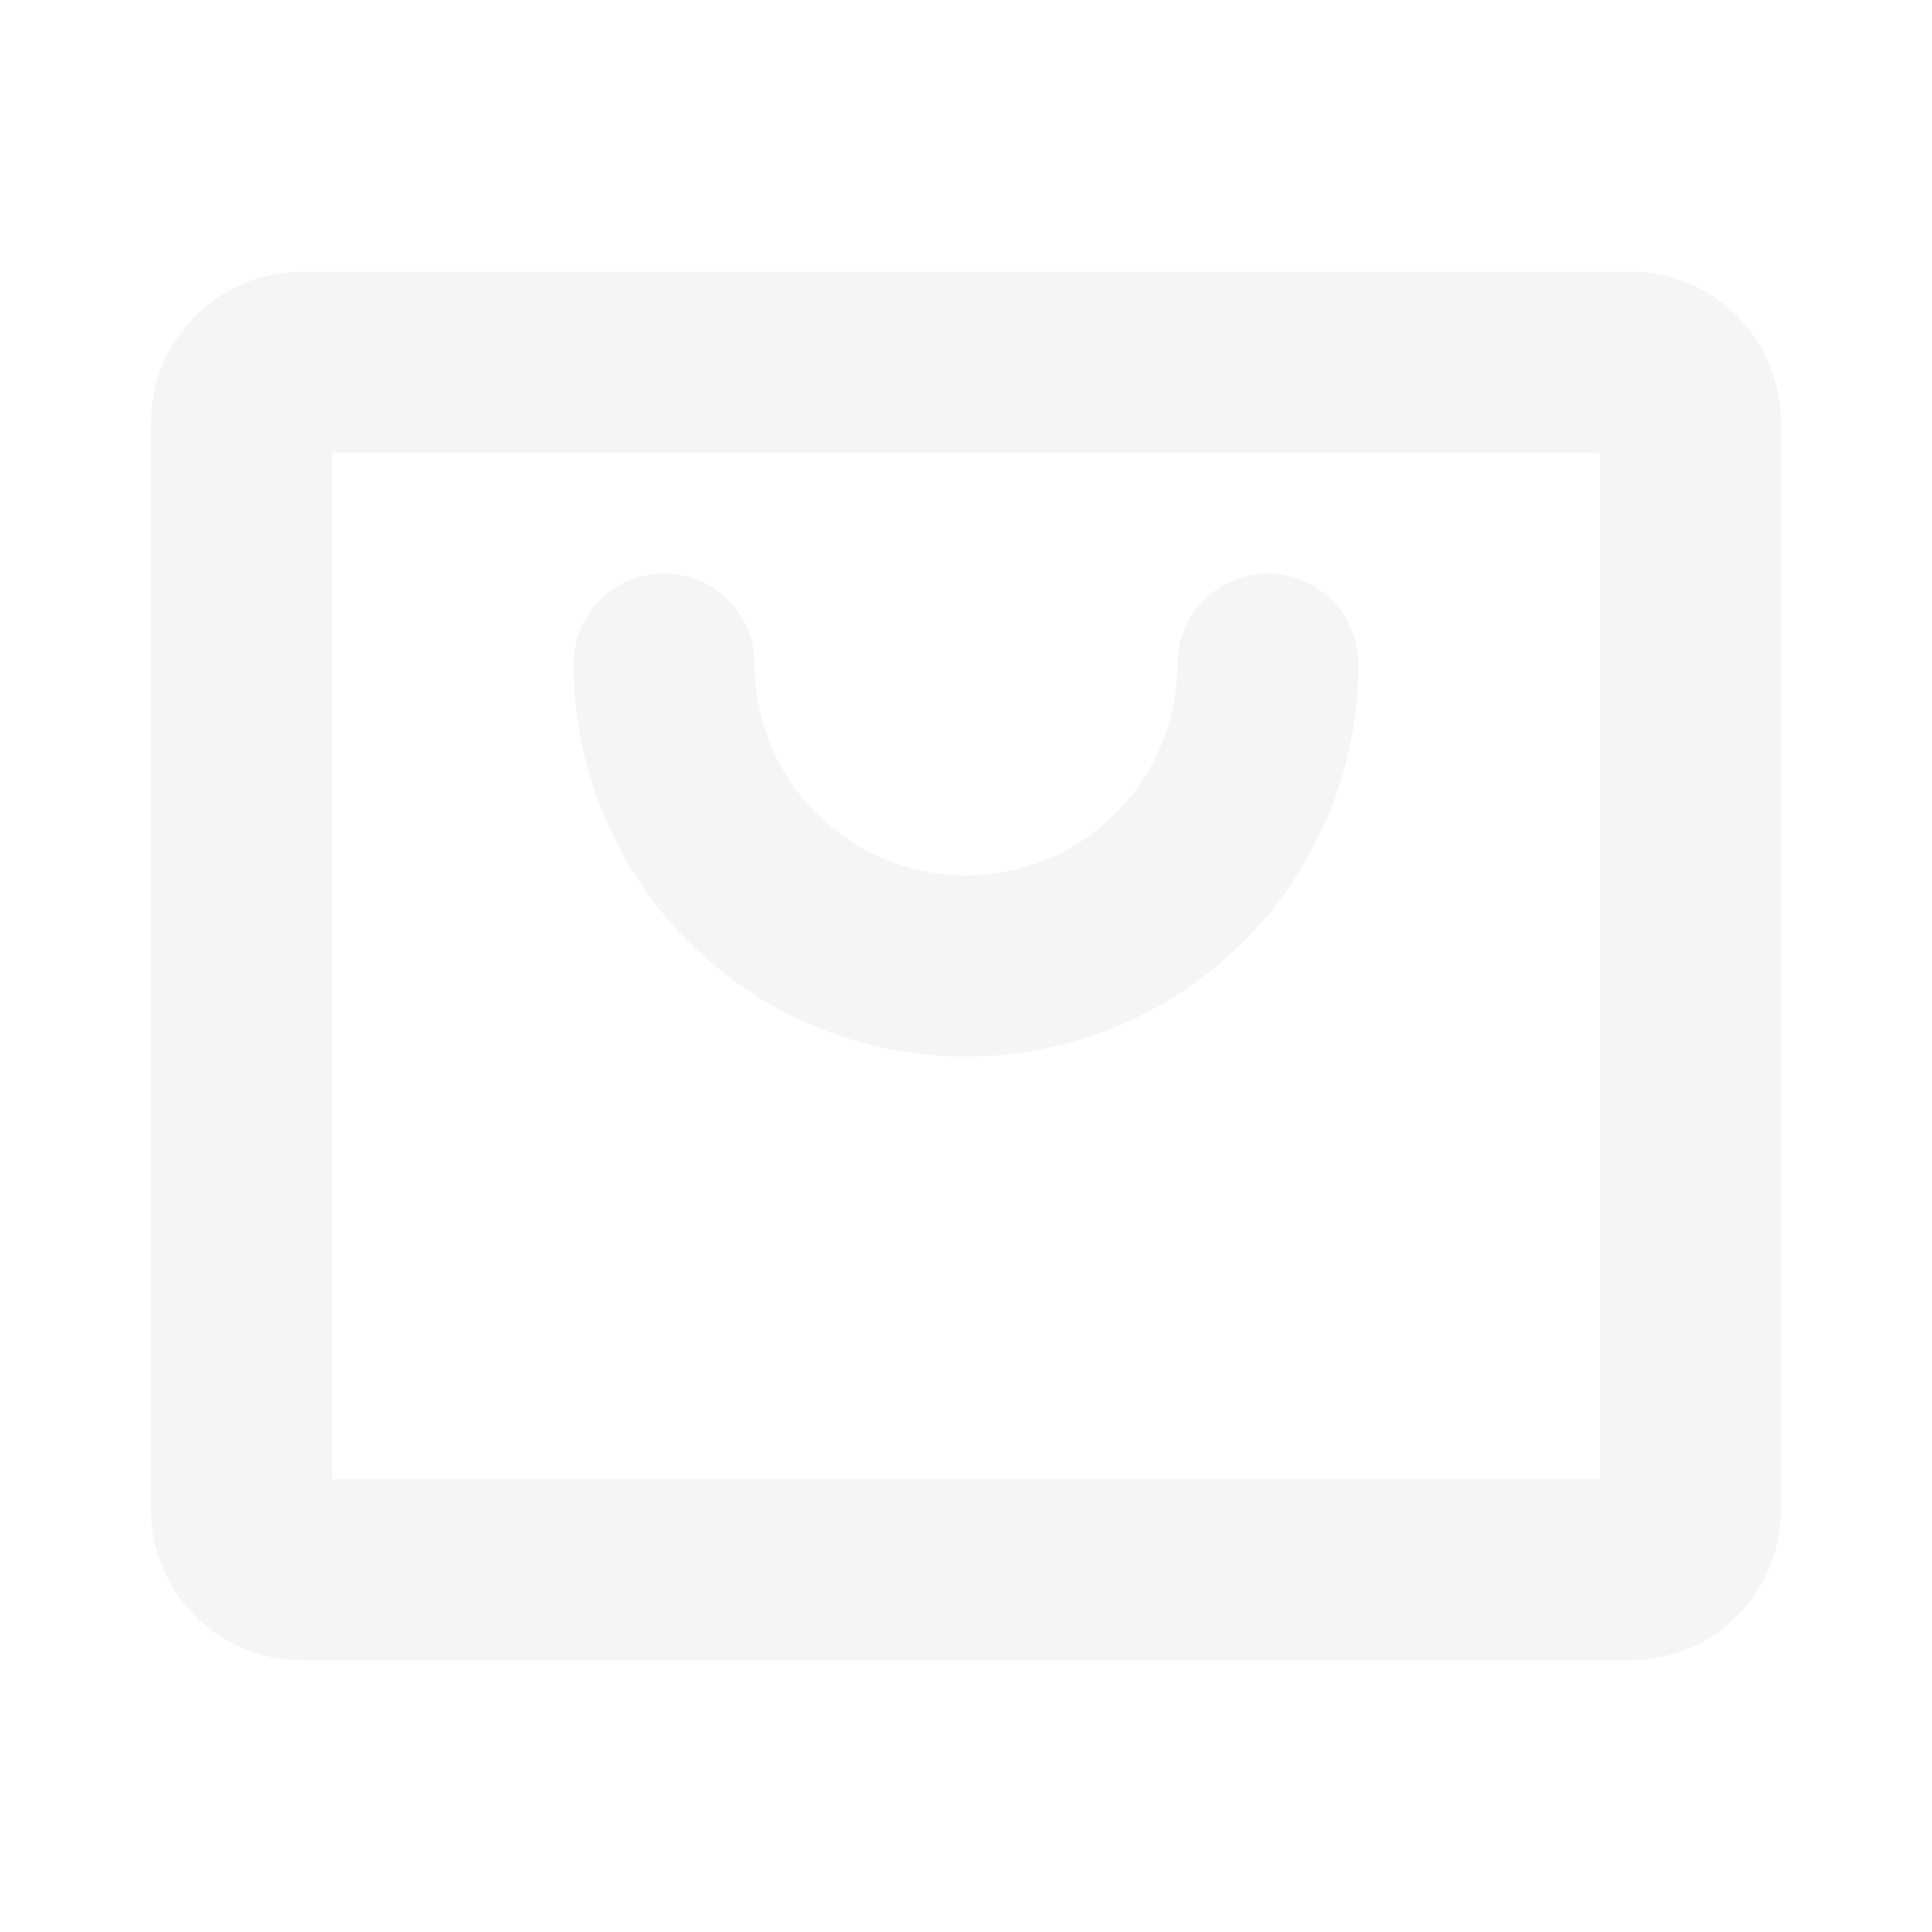
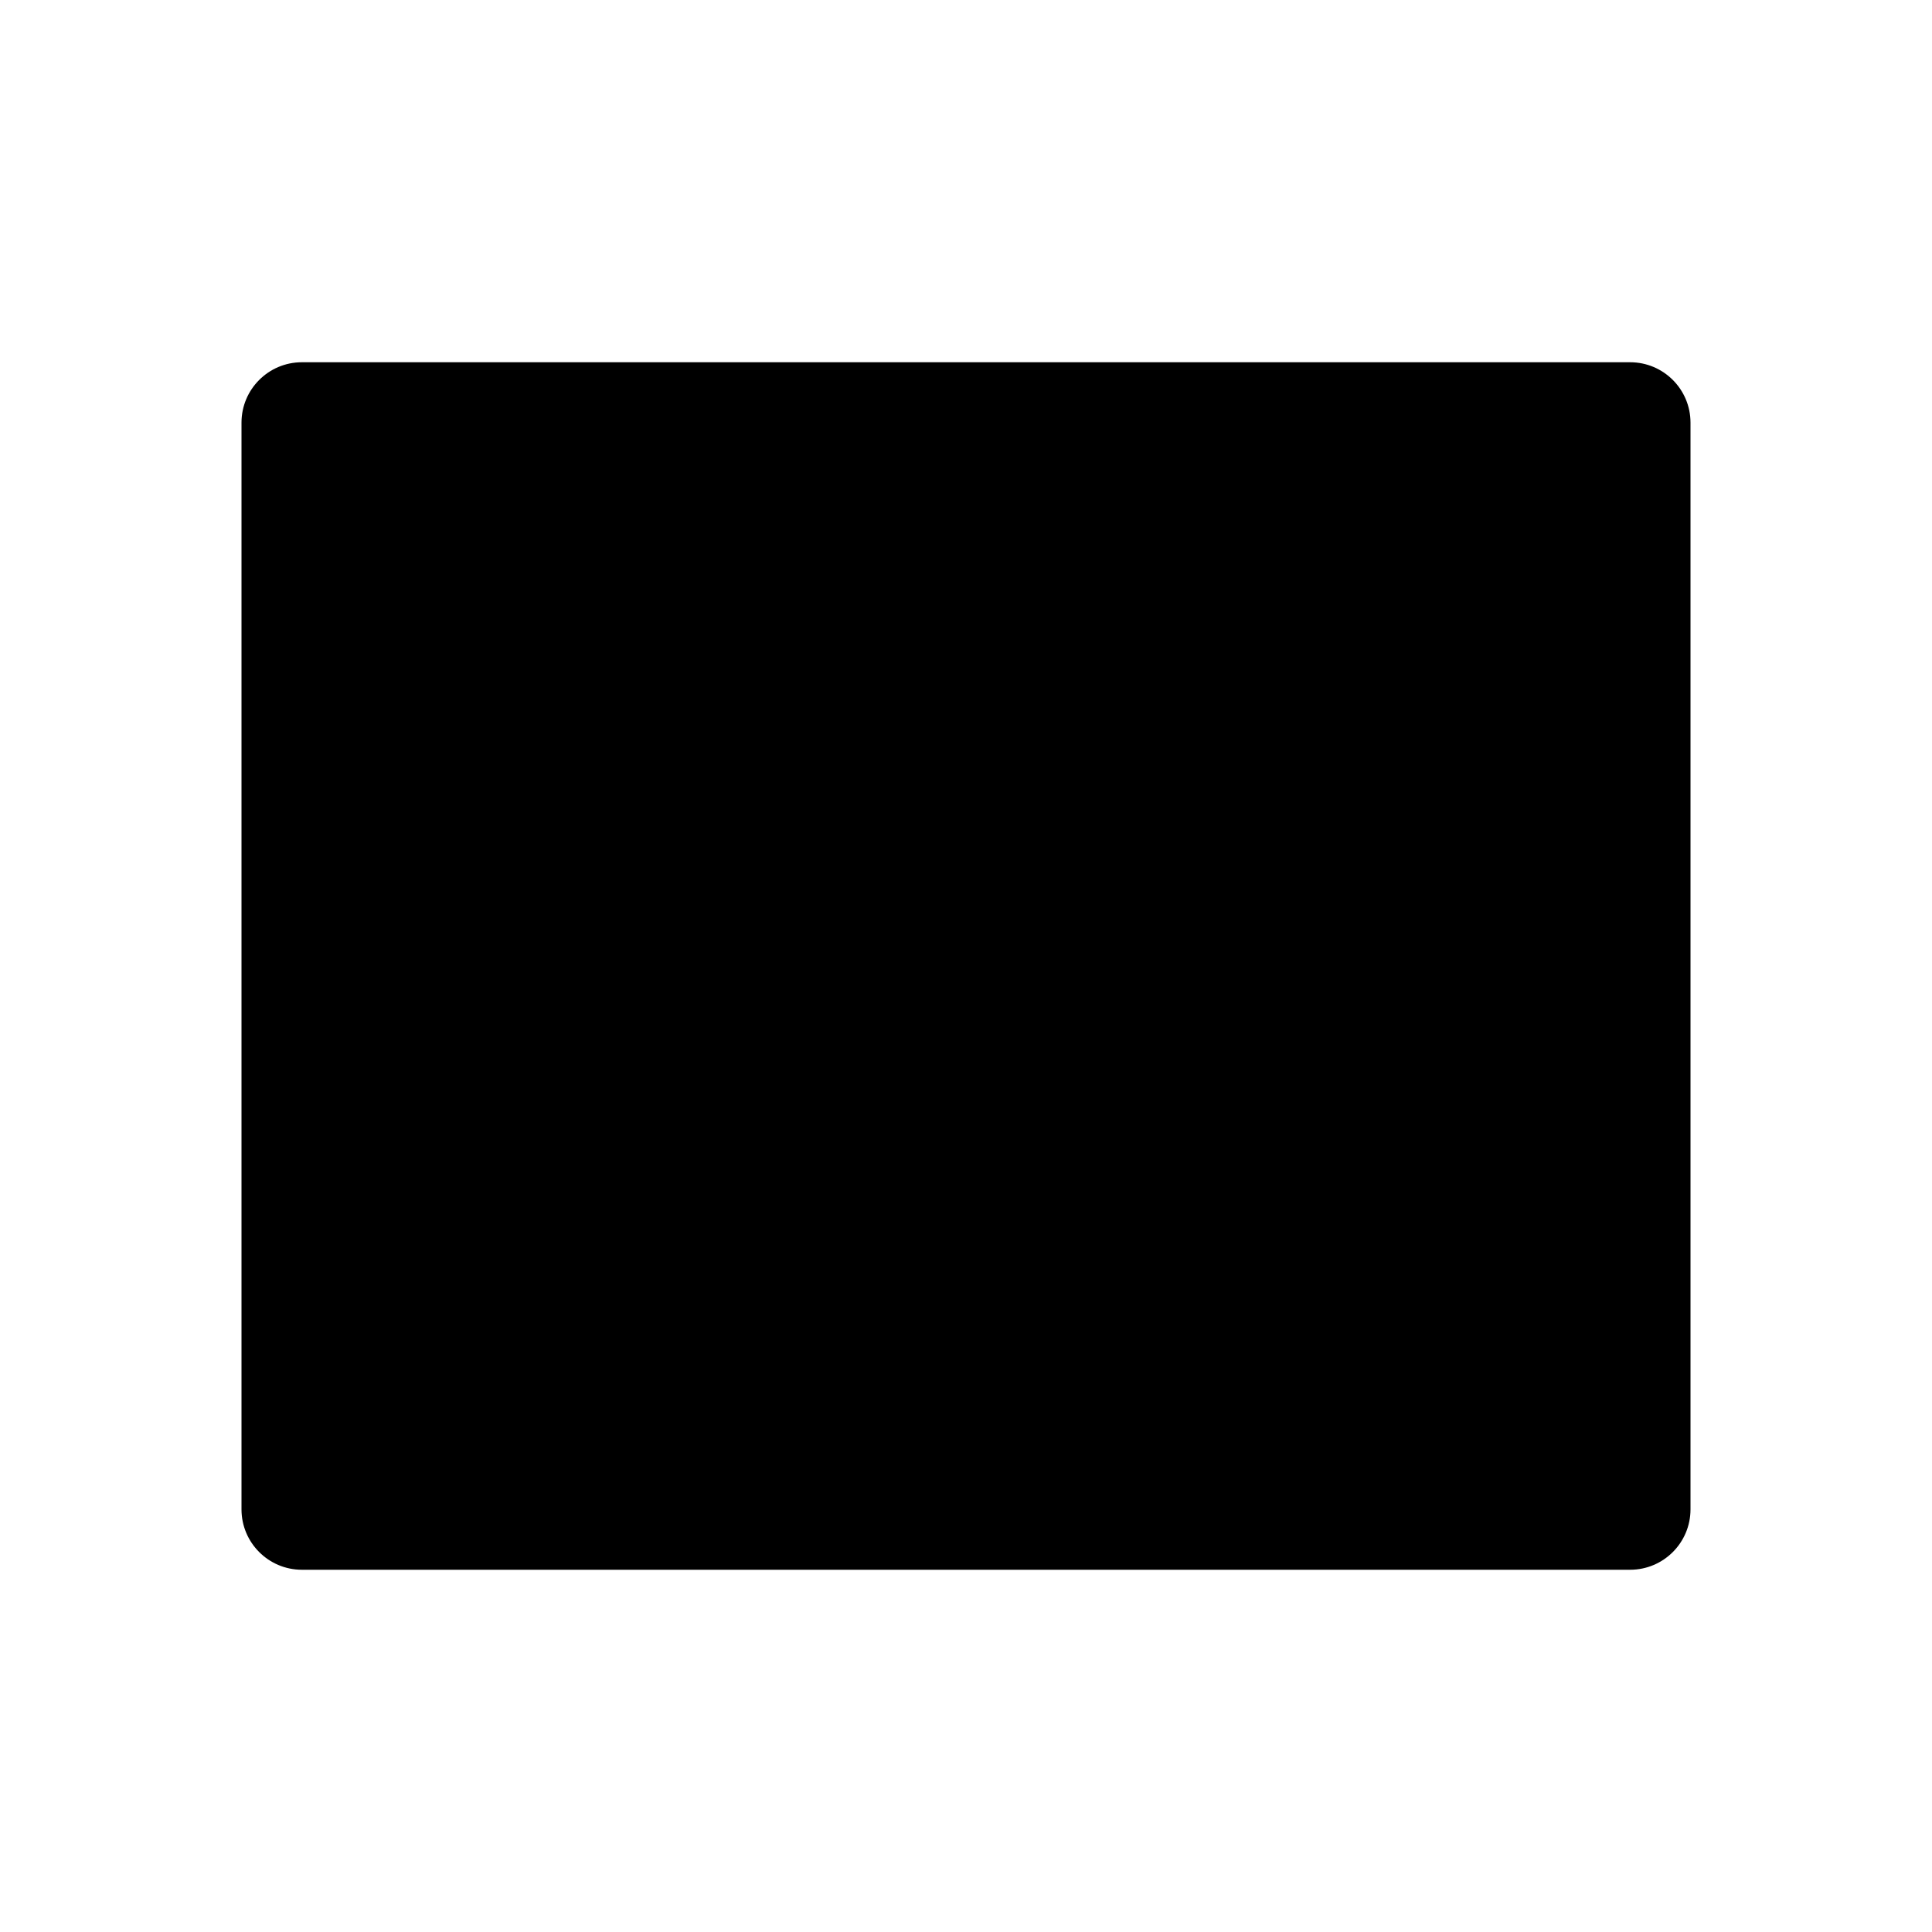
- <svg xmlns="http://www.w3.org/2000/svg" width="16" height="16" viewBox="0 0 16 16" fill="none">
-   <path d="M13.5 3H2.5C2.224 3 2 3.224 2 3.5V12.5C2 12.776 2.224 13 2.5 13H13.5C13.776 13 14 12.776 14 12.5V3.5C14 3.224 13.776 3 13.5 3Z" stroke="#F5F5F5" stroke-width="1.5" stroke-linecap="round" stroke-linejoin="round" />
-   <path d="M10.5 5.5C10.5 6.163 10.237 6.799 9.768 7.268C9.299 7.737 8.663 8 8 8C7.337 8 6.701 7.737 6.232 7.268C5.763 6.799 5.5 6.163 5.5 5.5" stroke="#F5F5F5" stroke-width="1.5" stroke-linecap="round" stroke-linejoin="round" />
+ <svg xmlns="http://www.w3.org/2000/svg" width="16" height="16" viewBox="0 0 16 16">
+   <path d="M13.5 3H2.5C2.224 3 2 3.224 2 3.5V12.5C2 12.776 2.224 13 2.5 13H13.5C13.776 13 14 12.776 14 12.5V3.5C14 3.224 13.776 3 13.5 3Z" stroke-width="1.5" stroke-linecap="round" stroke-linejoin="round" />
+   <path d="M10.5 5.5C10.5 6.163 10.237 6.799 9.768 7.268C9.299 7.737 8.663 8 8 8C7.337 8 6.701 7.737 6.232 7.268C5.763 6.799 5.5 6.163 5.5 5.5" stroke-width="1.5" stroke-linecap="round" stroke-linejoin="round" />
</svg>
